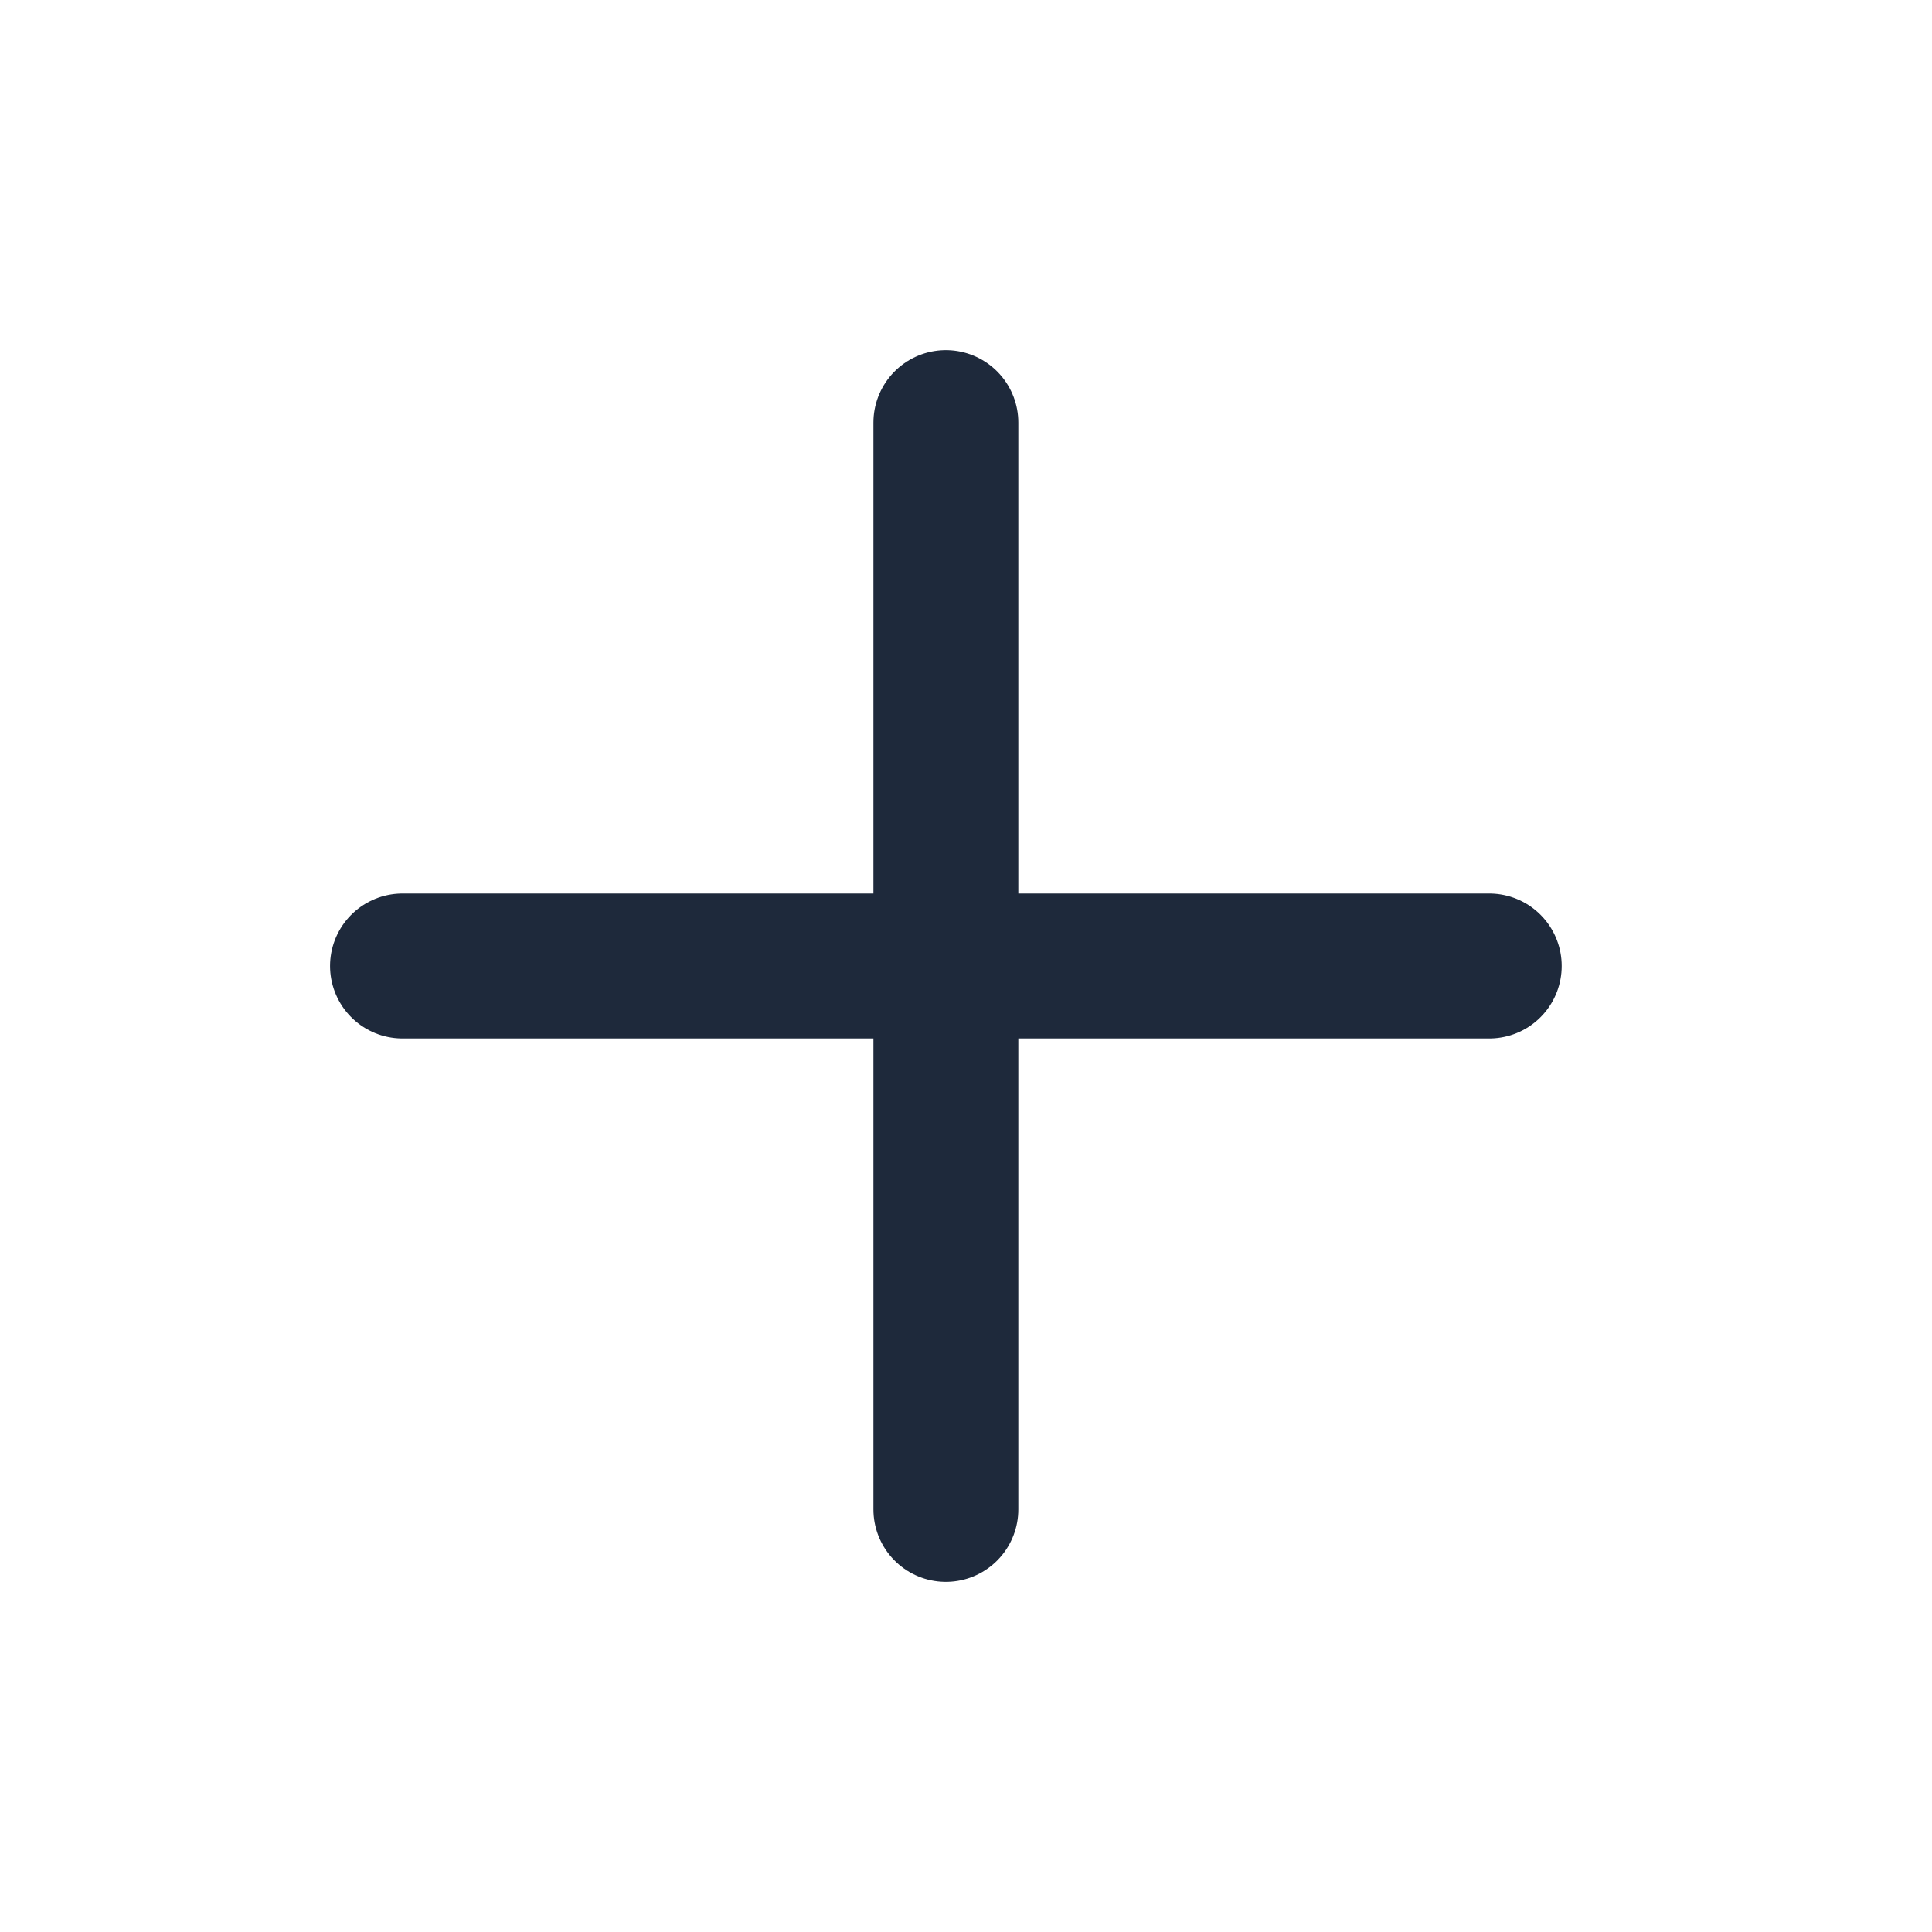
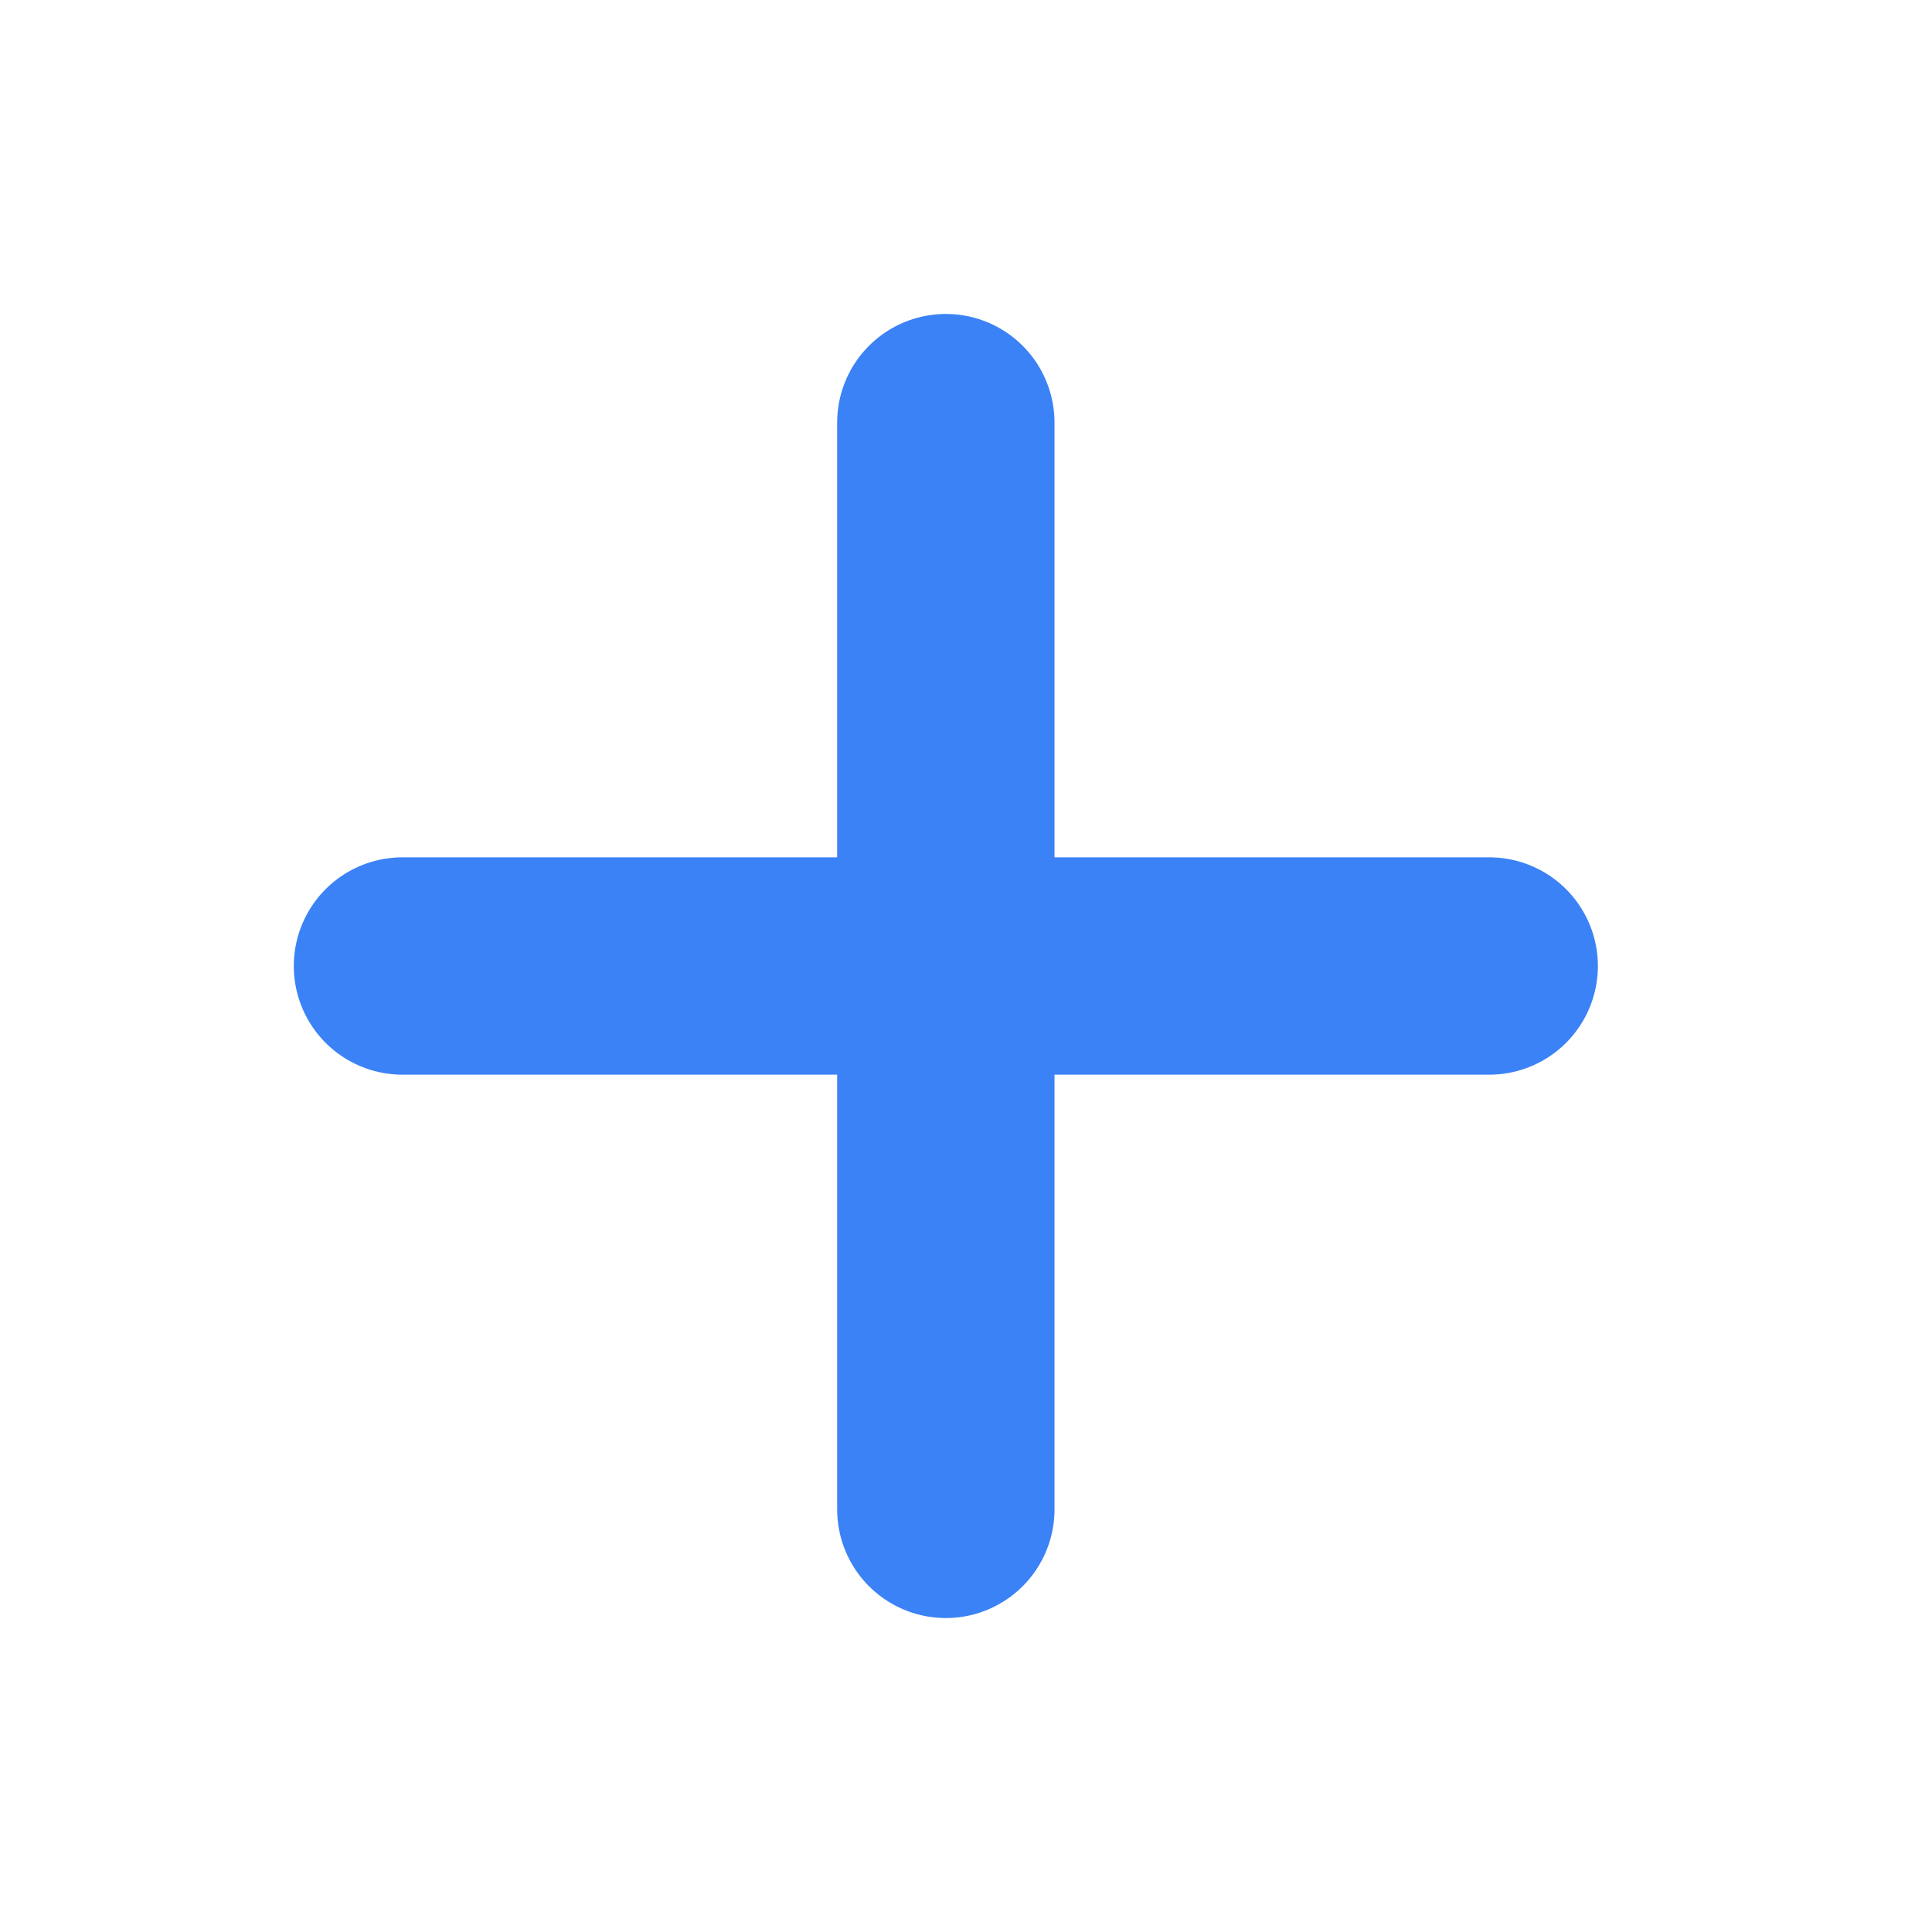
- <svg xmlns="http://www.w3.org/2000/svg" width="24" height="24" viewBox="0 0 24 24" fill="none">
-   <path d="M5 12H18.5" stroke="#1E293B" stroke-width="1.8" stroke-linecap="round" />
-   <path d="M11.75 18.75V5.25" stroke="#1E293B" stroke-width="1.8" stroke-linecap="round" />
+ <svg xmlns="http://www.w3.org/2000/svg" width="16" height="16" viewBox="0 0 16 16" fill="none">
+   <path d="M3.333 8H12.333" stroke="#3B82F6" stroke-width="1.8" stroke-linecap="round" />
+   <path d="M7.833 12.5L7.833 3.5" stroke="#3B82F6" stroke-width="1.8" stroke-linecap="round" />
</svg>
